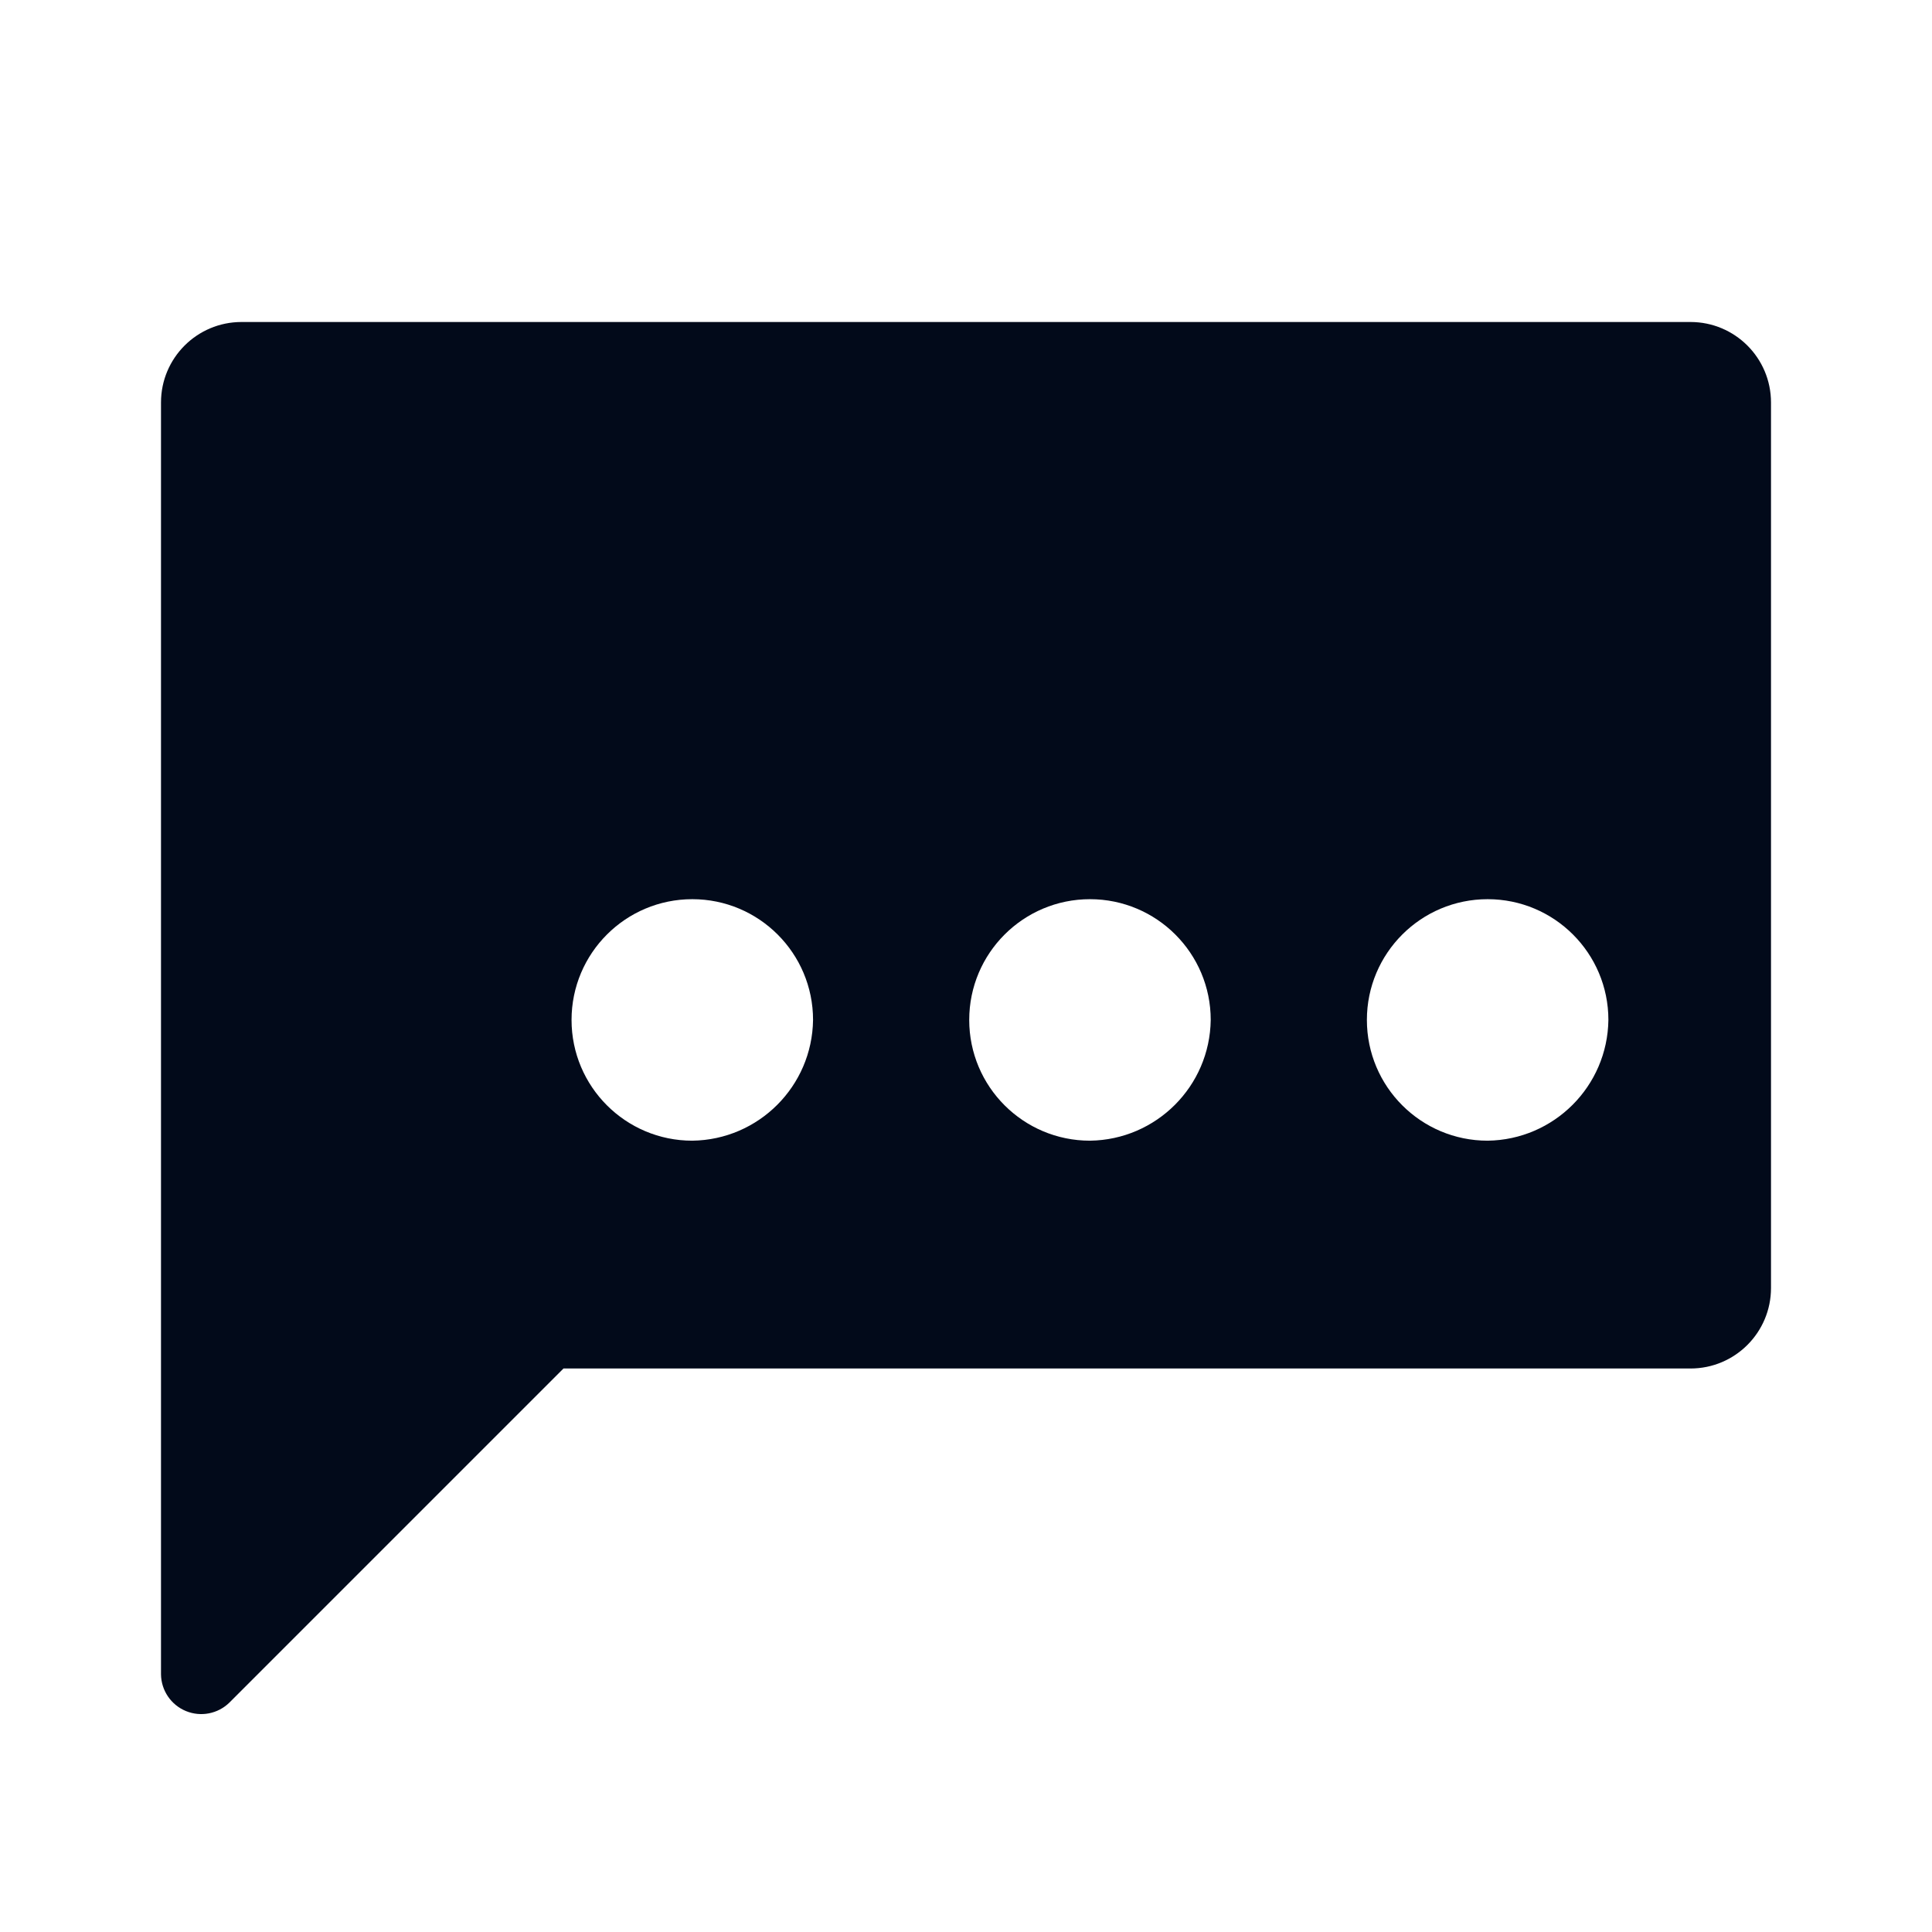
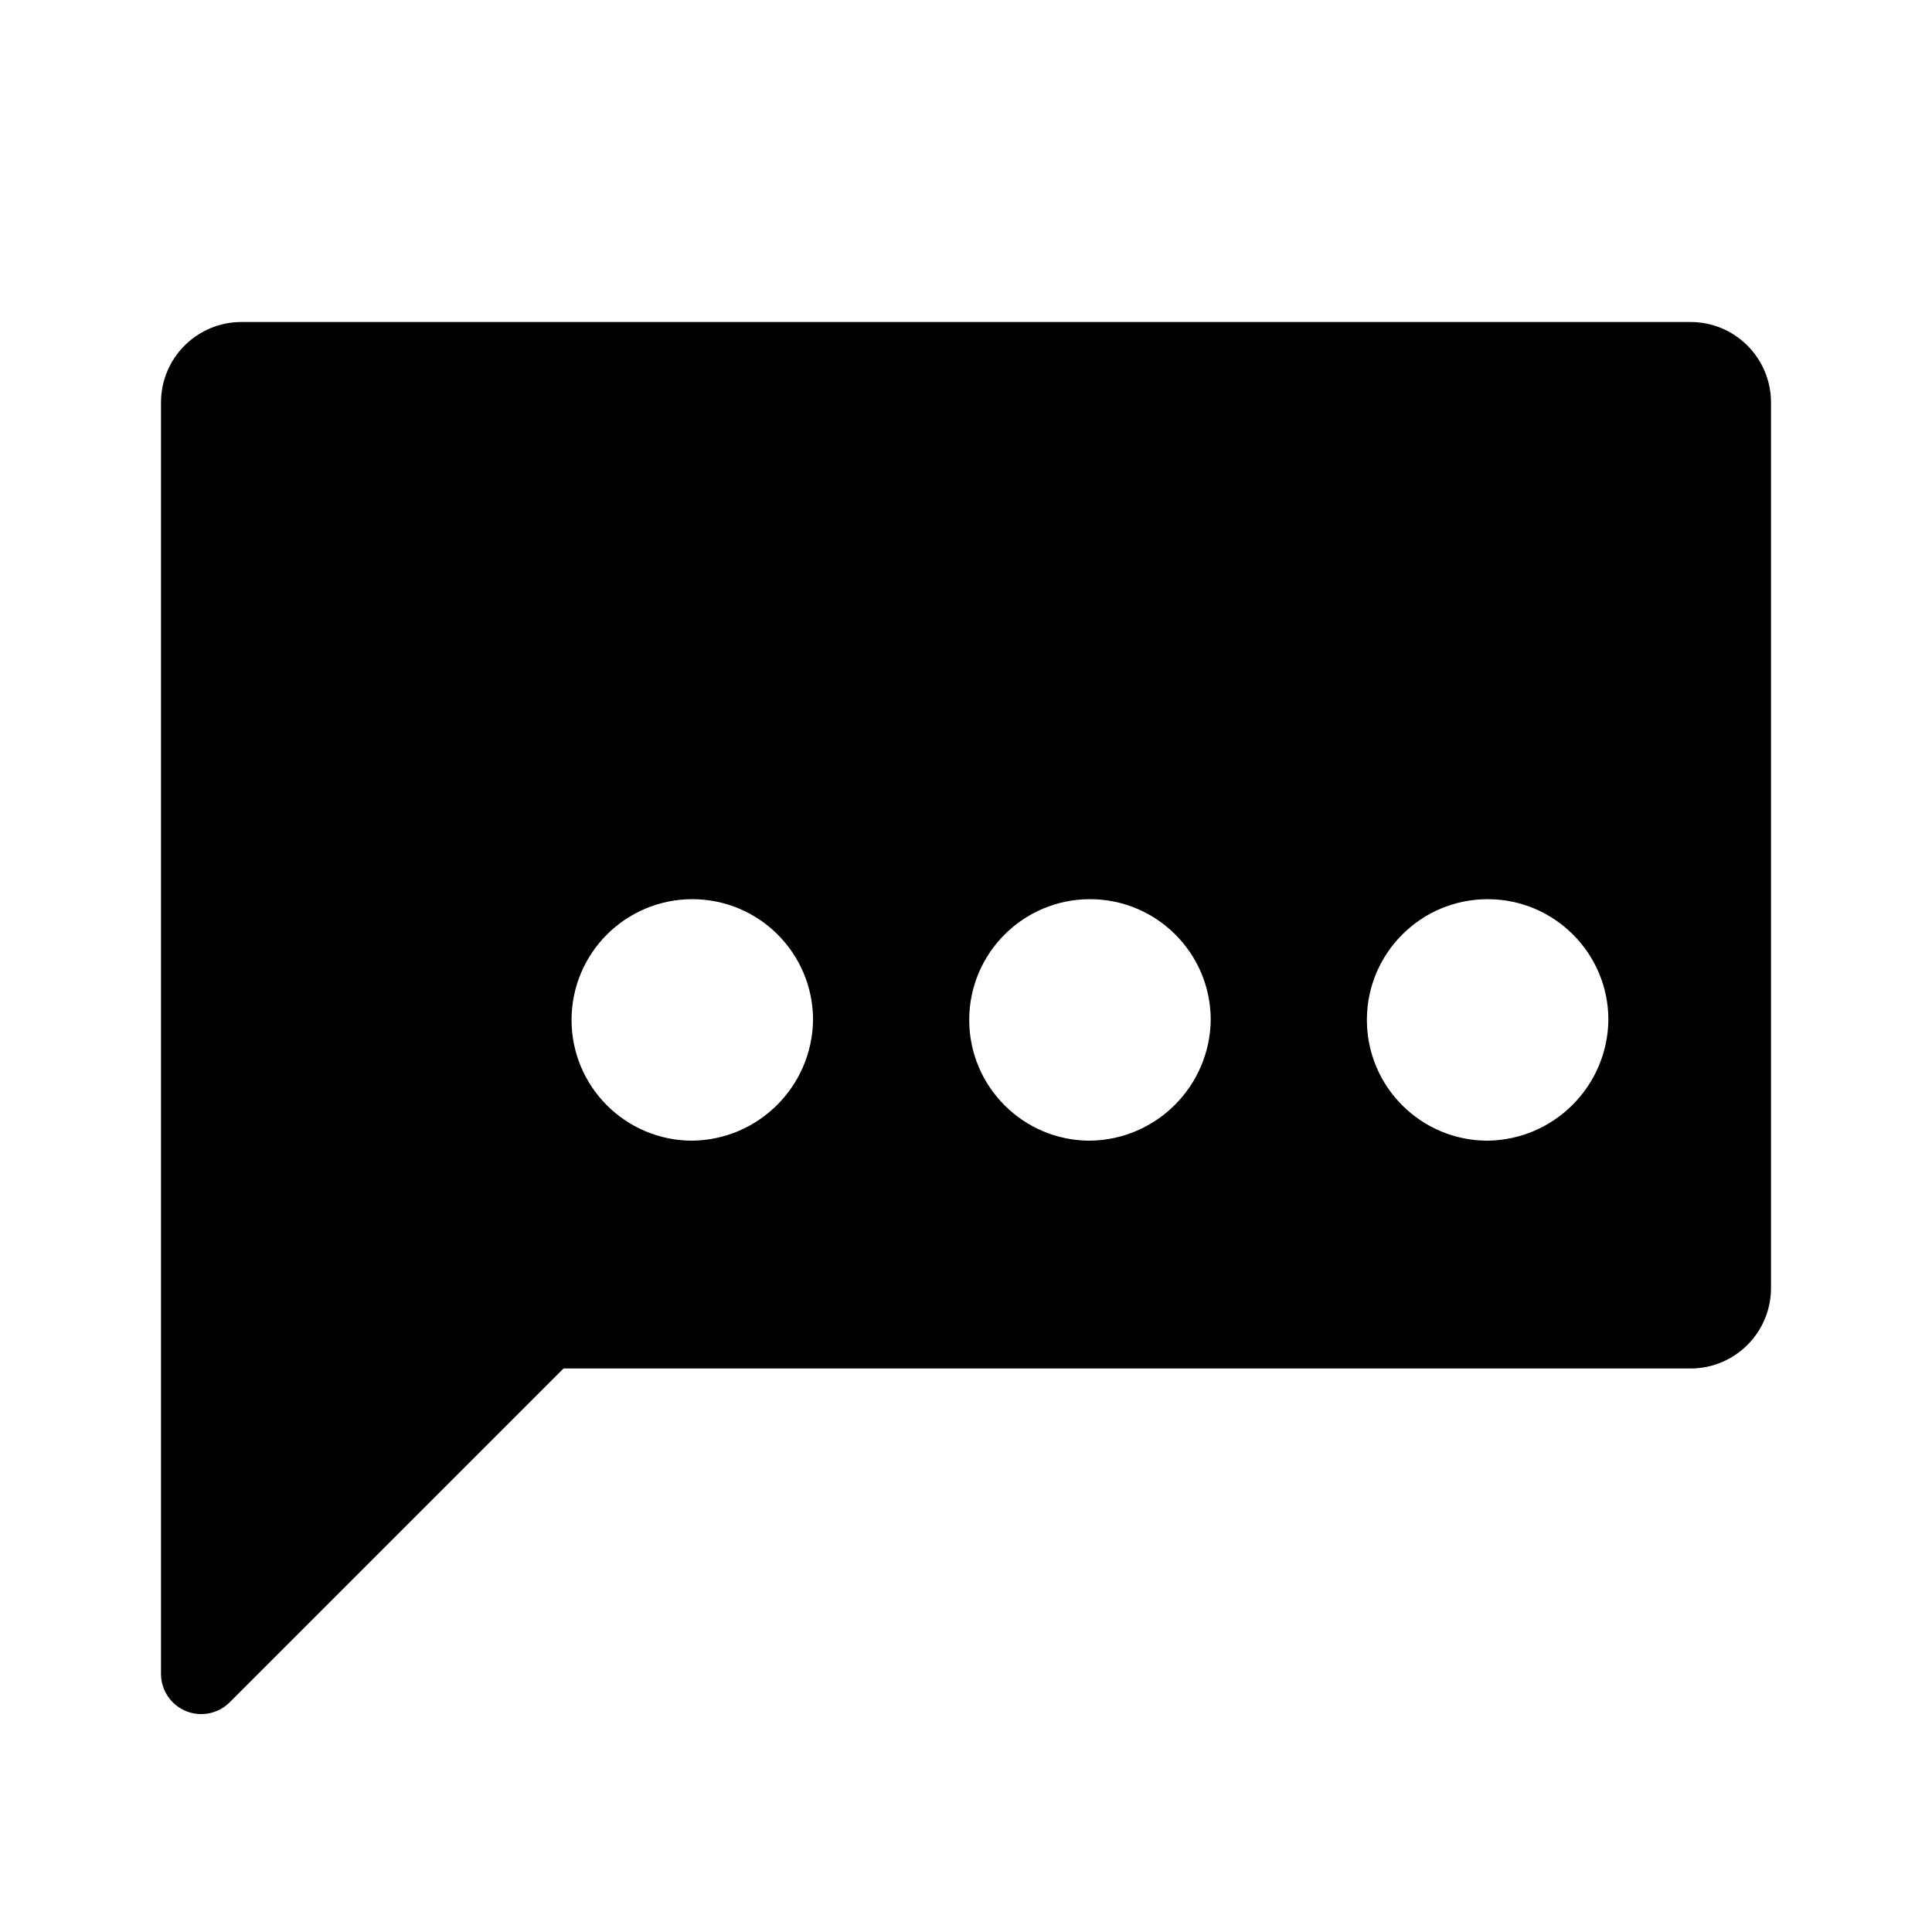
<svg xmlns="http://www.w3.org/2000/svg" viewBox="0 0 24 24">
-   <defs>
-     <style>
-       .b {
-         fill: #020a1a;
-       }
-     </style>
-   </defs>
-   <path class="b" d="M21,4H3A1,1,0,0,0,2,5V20.8a.5.5,0,0,0,.85.35L7,17H21a1,1,0,0,0,1-1V5A1,1,0,0,0,21,4ZM8.6,14.17a1.5,1.5,0,1,1,1.5-1.5A1.52,1.52,0,0,1,8.6,14.17Zm4.94,0a1.5,1.5,0,1,1,1.5-1.5A1.52,1.52,0,0,1,13.54,14.17Zm4.94,0a1.5,1.5,0,1,1,1.5-1.5A1.52,1.52,0,0,1,18.48,14.17Z" />
+   <path d="M21,4H3A1,1,0,0,0,2,5V20.8a.5.5,0,0,0,.85.35L7,17H21a1,1,0,0,0,1-1V5A1,1,0,0,0,21,4ZM8.6,14.17a1.5,1.5,0,1,1,1.5-1.5A1.52,1.52,0,0,1,8.6,14.17Zm4.94,0a1.5,1.5,0,1,1,1.5-1.5A1.52,1.52,0,0,1,13.54,14.17Zm4.94,0a1.5,1.5,0,1,1,1.5-1.5A1.52,1.52,0,0,1,18.48,14.17Z" />
</svg>
